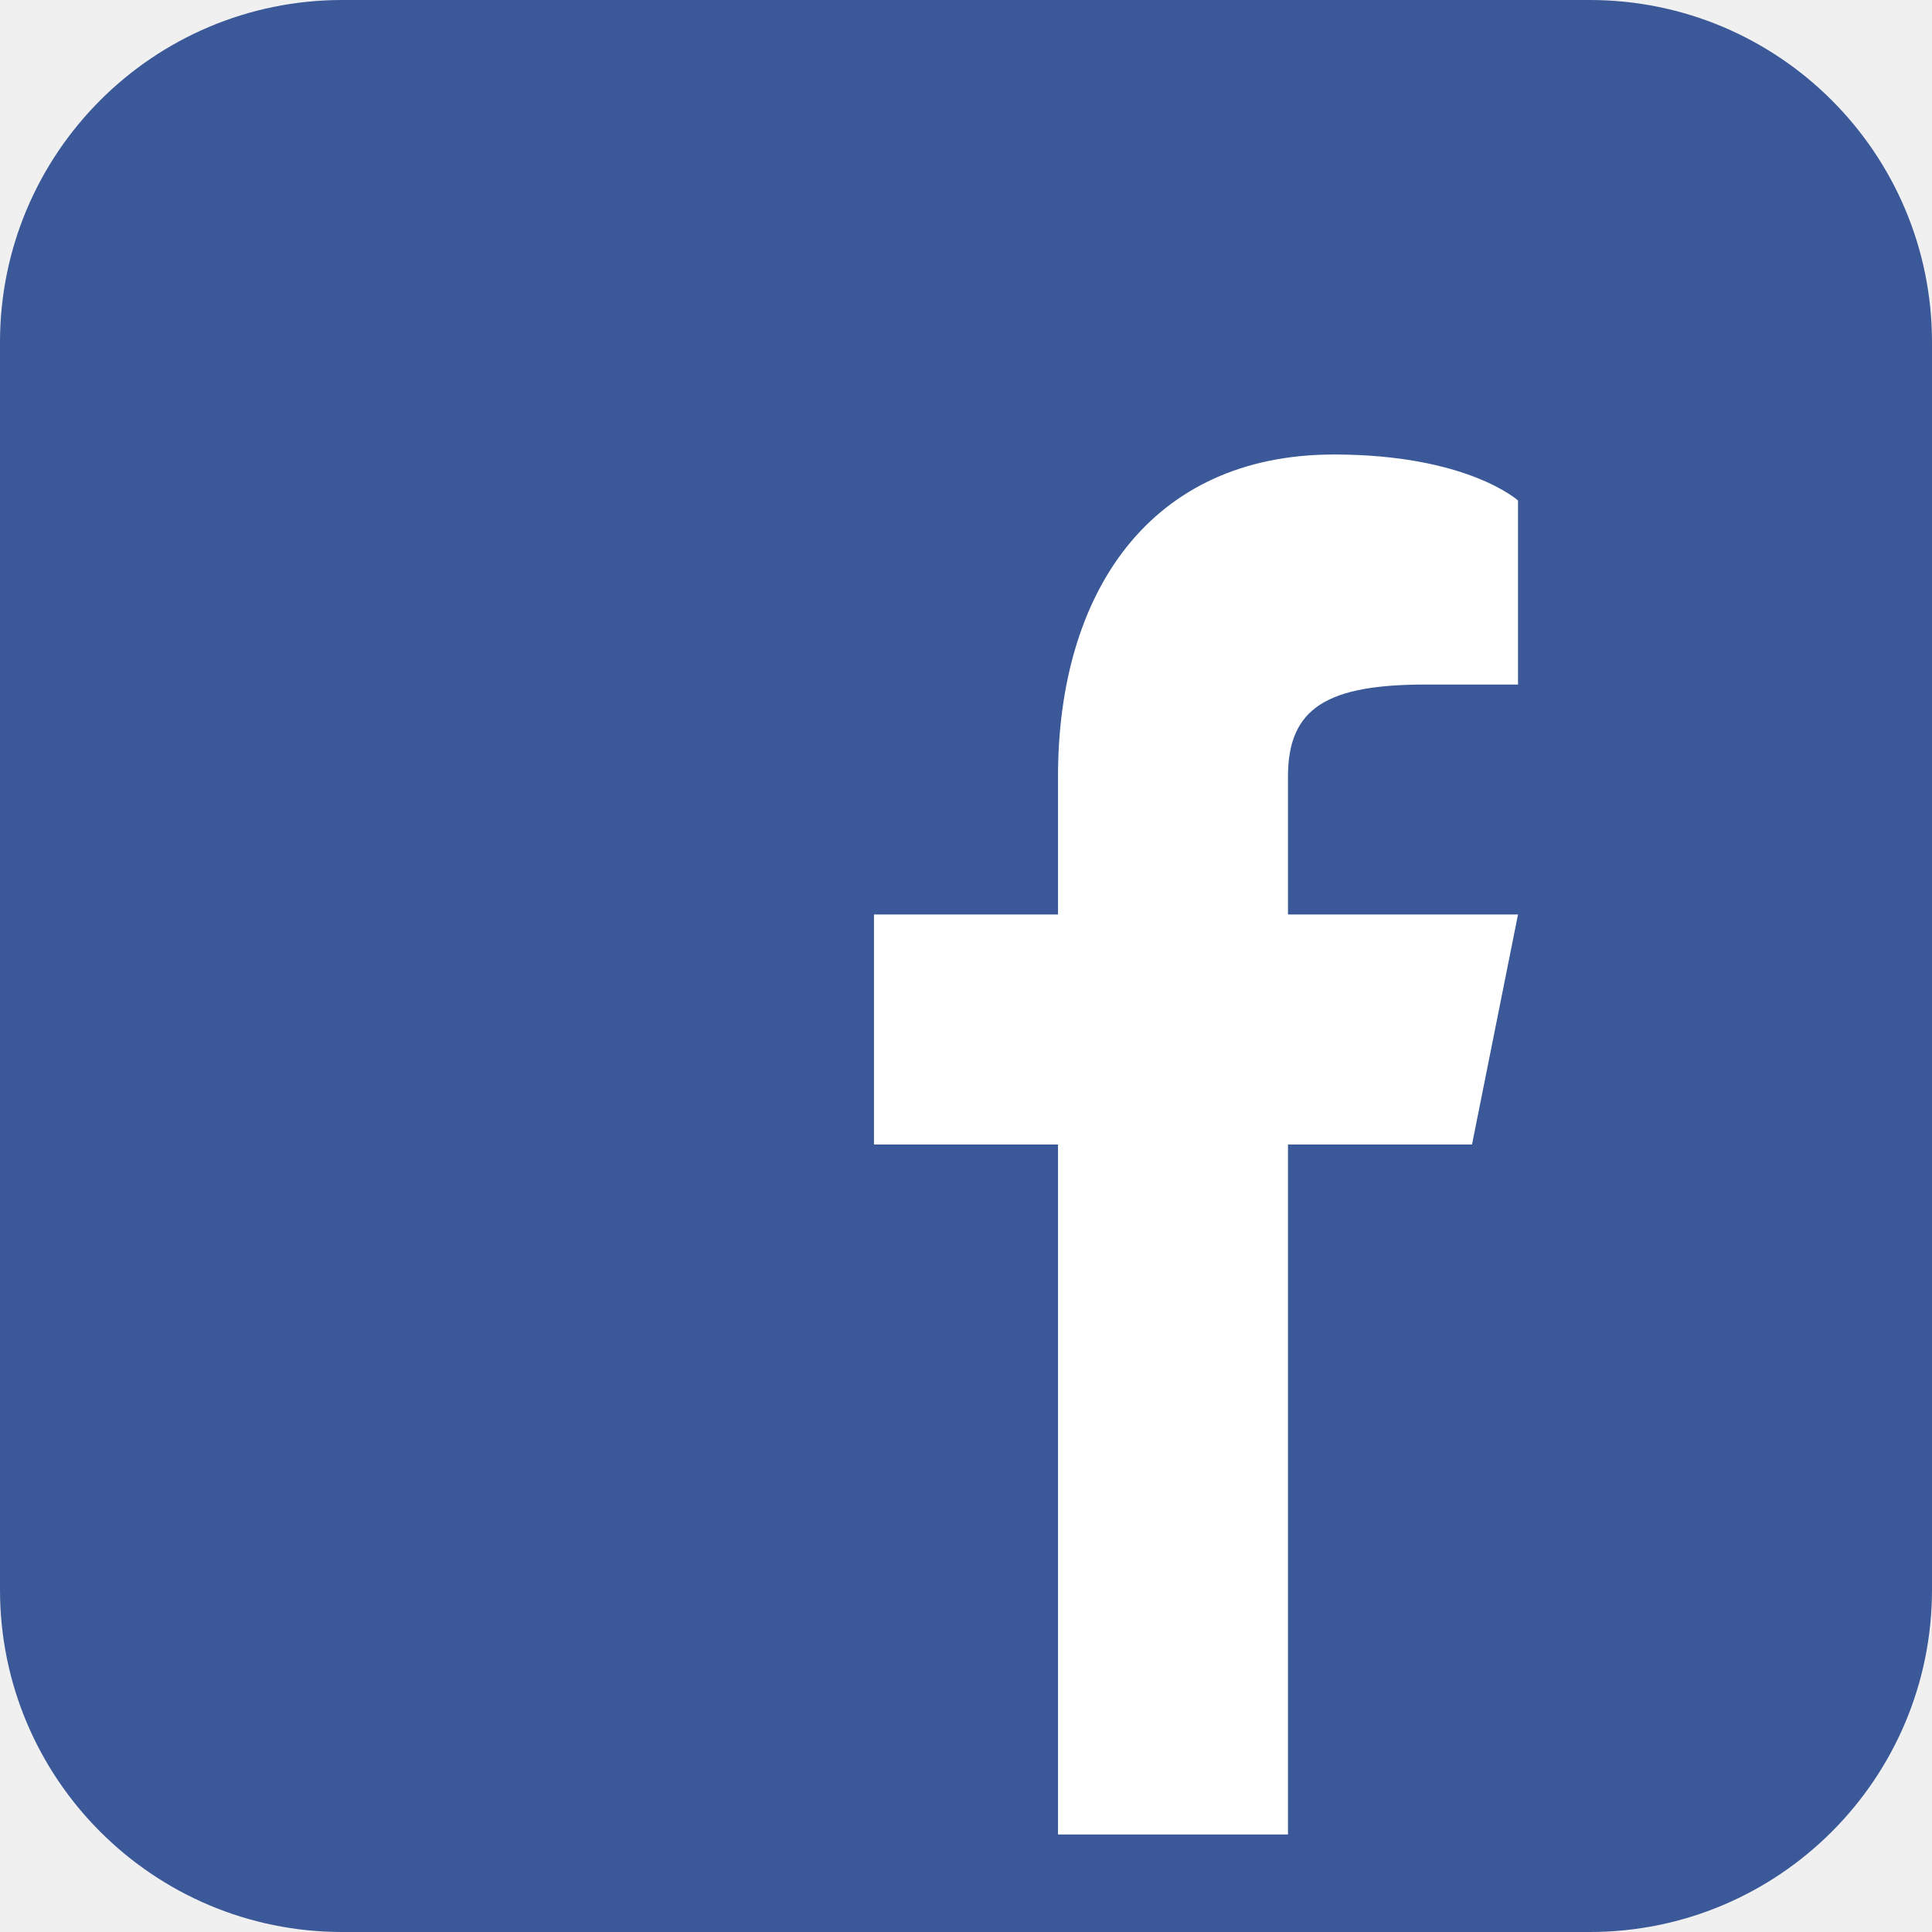
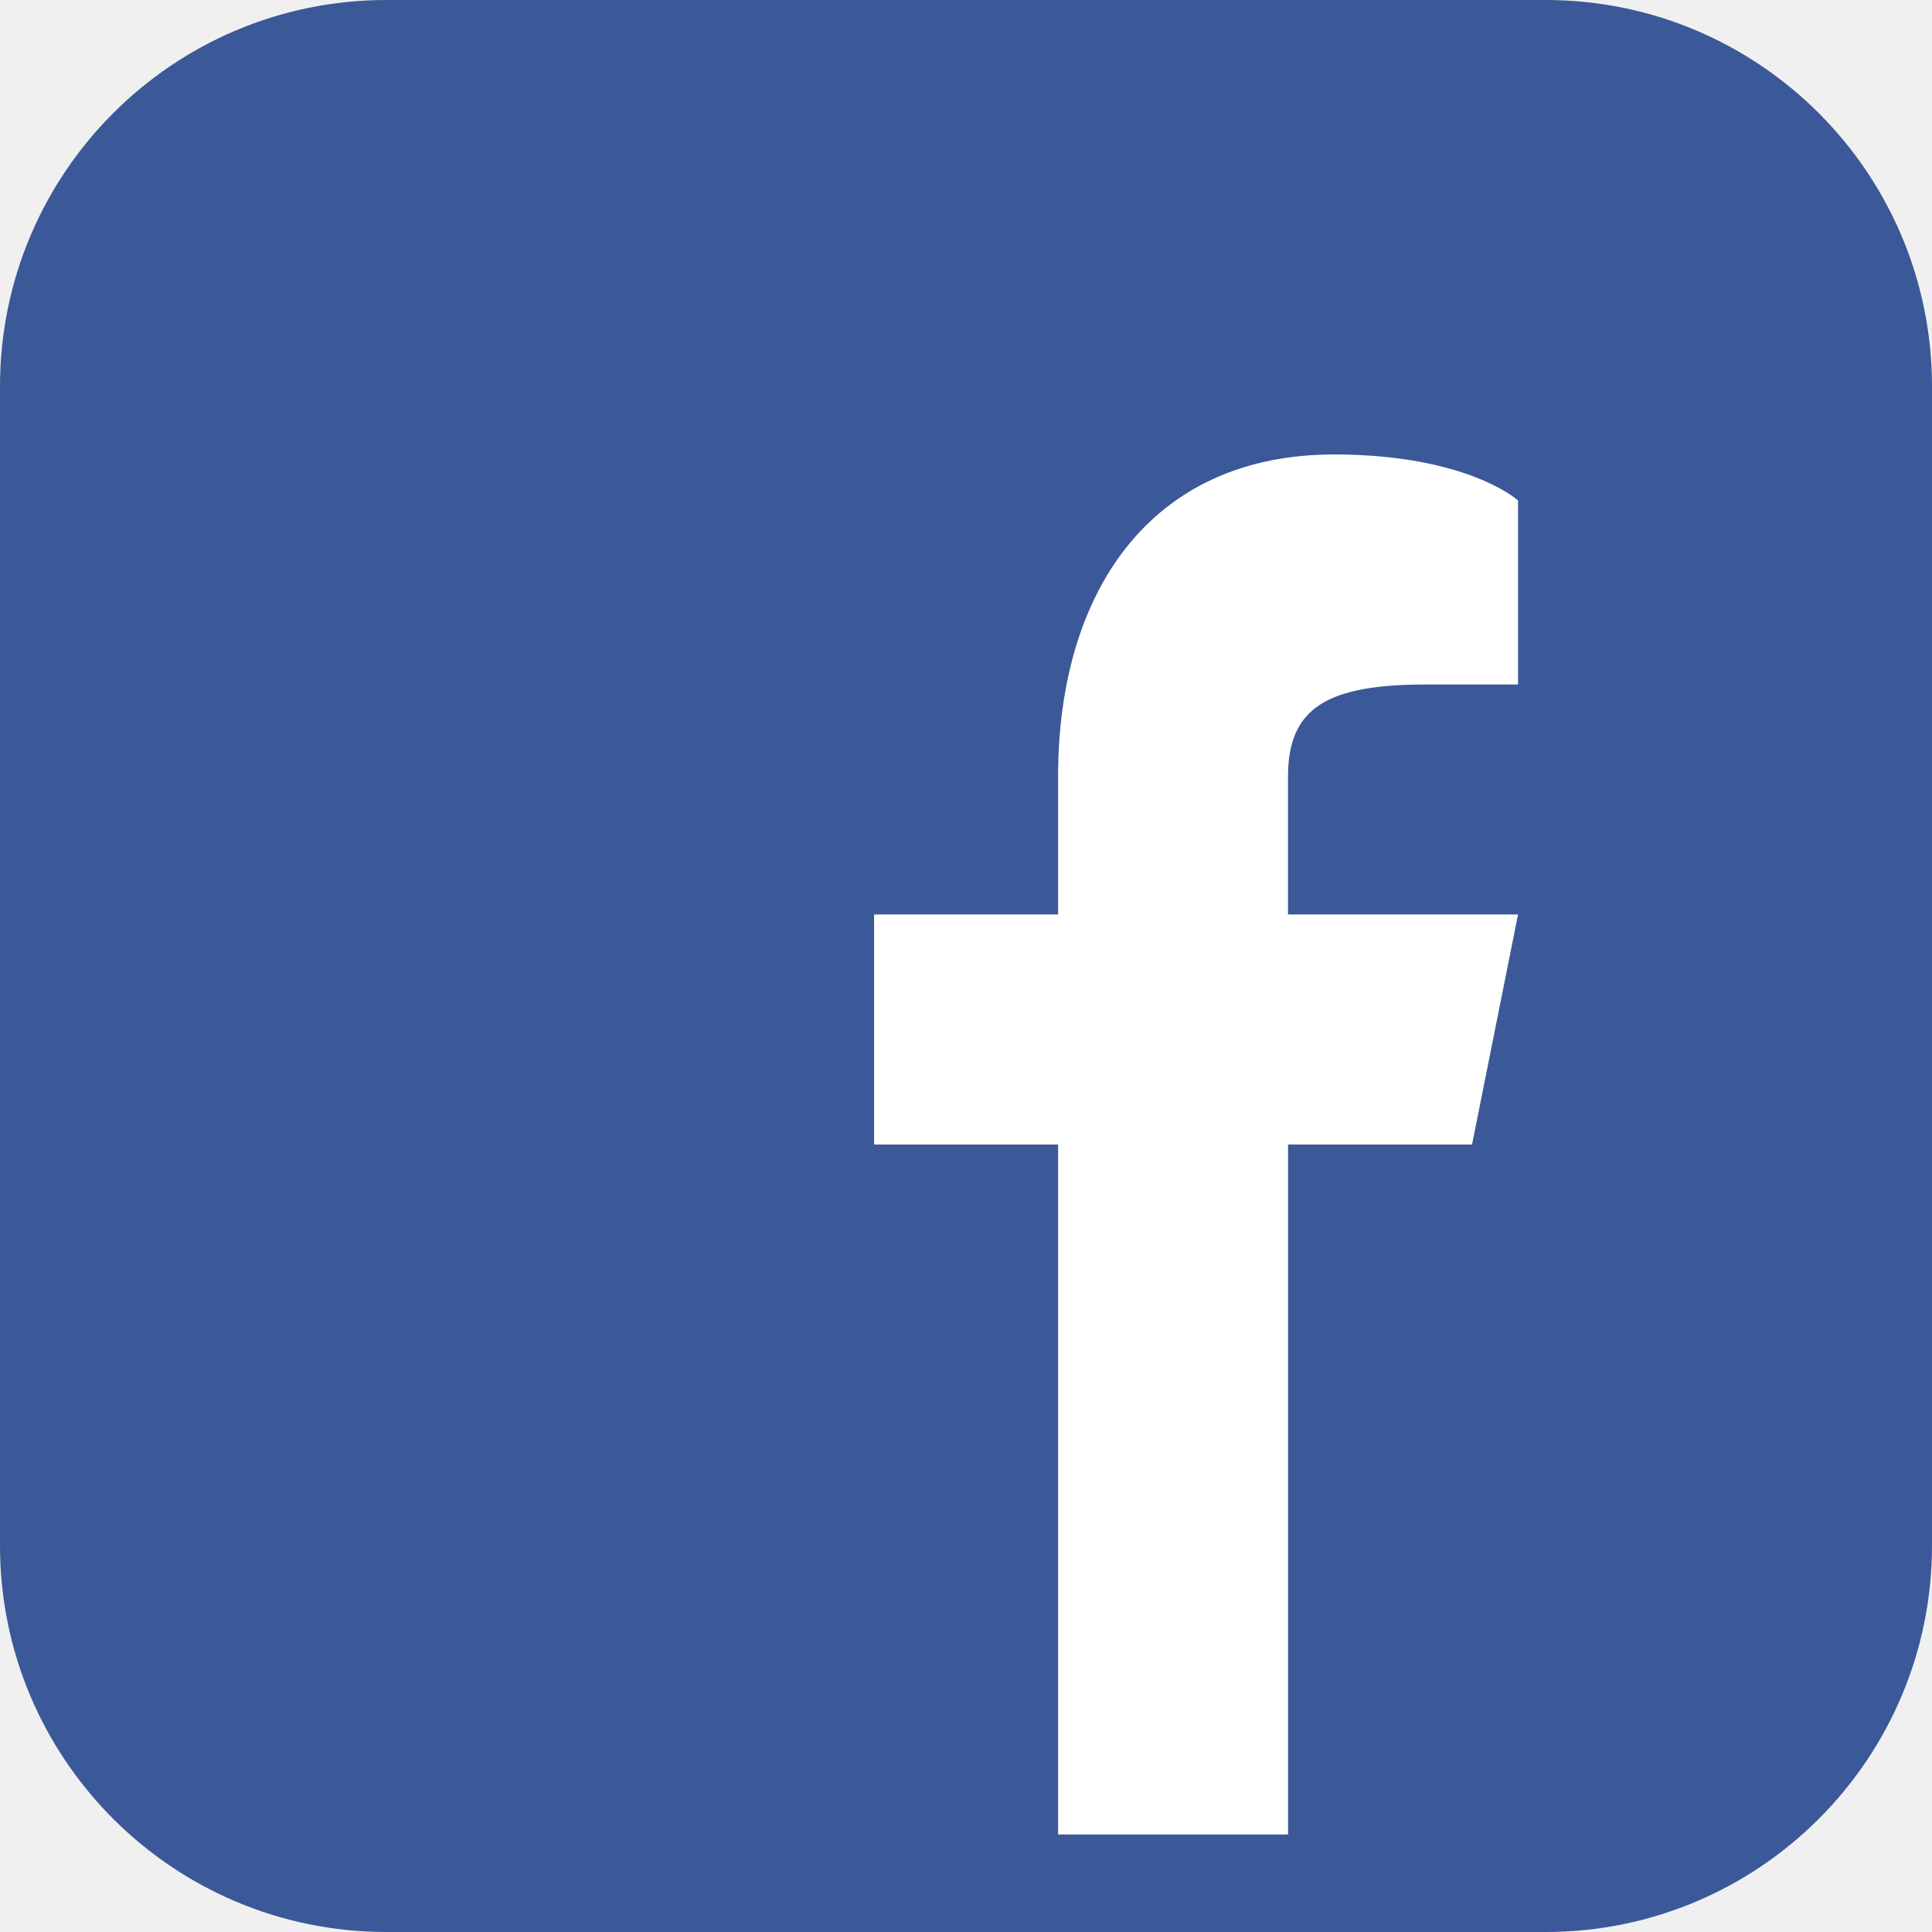
- <svg xmlns="http://www.w3.org/2000/svg" id="_圖層_1" data-name="圖層_1" version="1.1" viewBox="0 0 320 320">
+ <svg xmlns="http://www.w3.org/2000/svg" id="_圖層_1" version="1.1" viewBox="0 0 300 300">
  <defs>
    <style>
      .st0 {
        fill: #fff;
      }

      .st1 {
        fill: #3b5998;
      }
    </style>
  </defs>
-   <rect class="st1" y="0" width="320" height="320" rx="56.69" ry="56.69" />
-   <path class="st0" d="M251.43,113.38h-15.24c-16.3,0-22.86,3.81-22.86,15.23v22.86h38.1l-7.62,38.1h-30.48v114.28h-38.09v-114.28h-30.48v-38.1h30.48v-22.86c0-30.47,15.24-53.33,45.71-53.33,22.1,0,30.48,7.62,30.48,7.62v30.48Z" />
+   <rect class="st1" width="300" height="300" rx="60" ry="60" />
+   <path class="st0" d="M235.72,106.29h-14.29c-15.28,0-21.43,3.57-21.43,14.28v21.43h35.72l-7.14,35.72h-28.57v107.14h-35.71v-107.14h-28.57v-35.72h28.57v-21.43c0-28.57,14.29-50,42.85-50,20.72,0,28.57,7.14,28.57,7.14v28.58h0Z" />
</svg>
